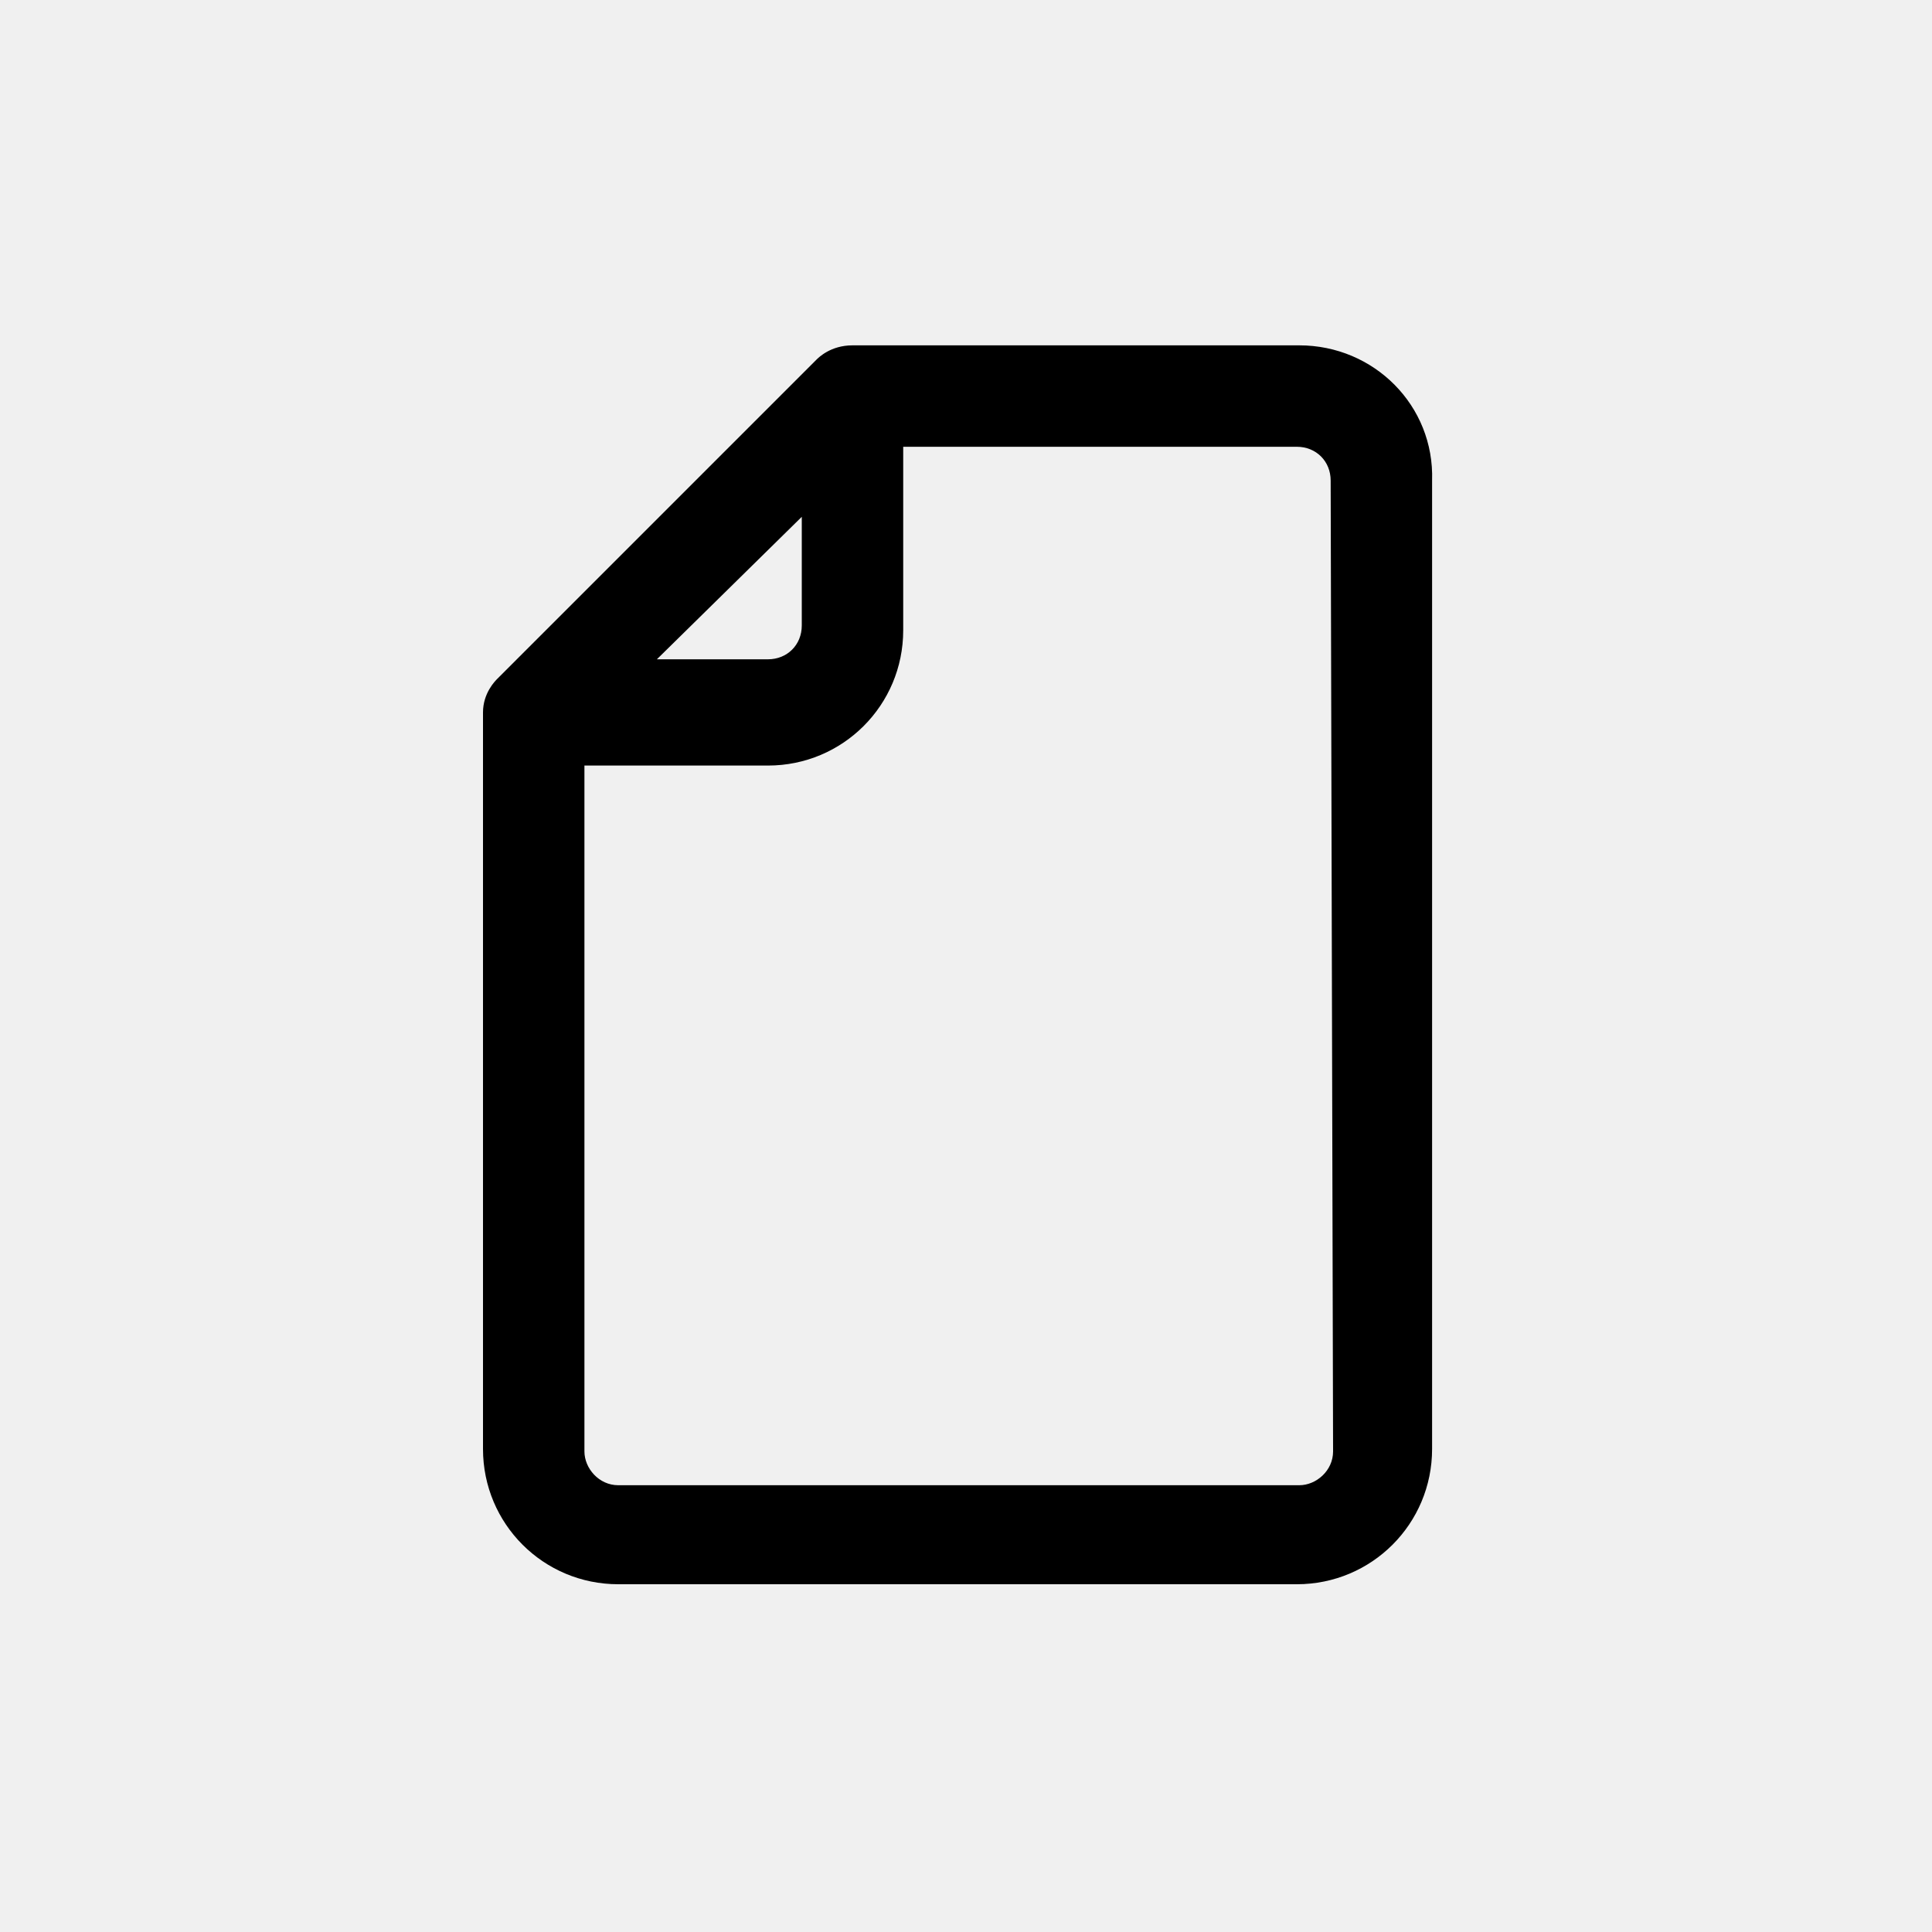
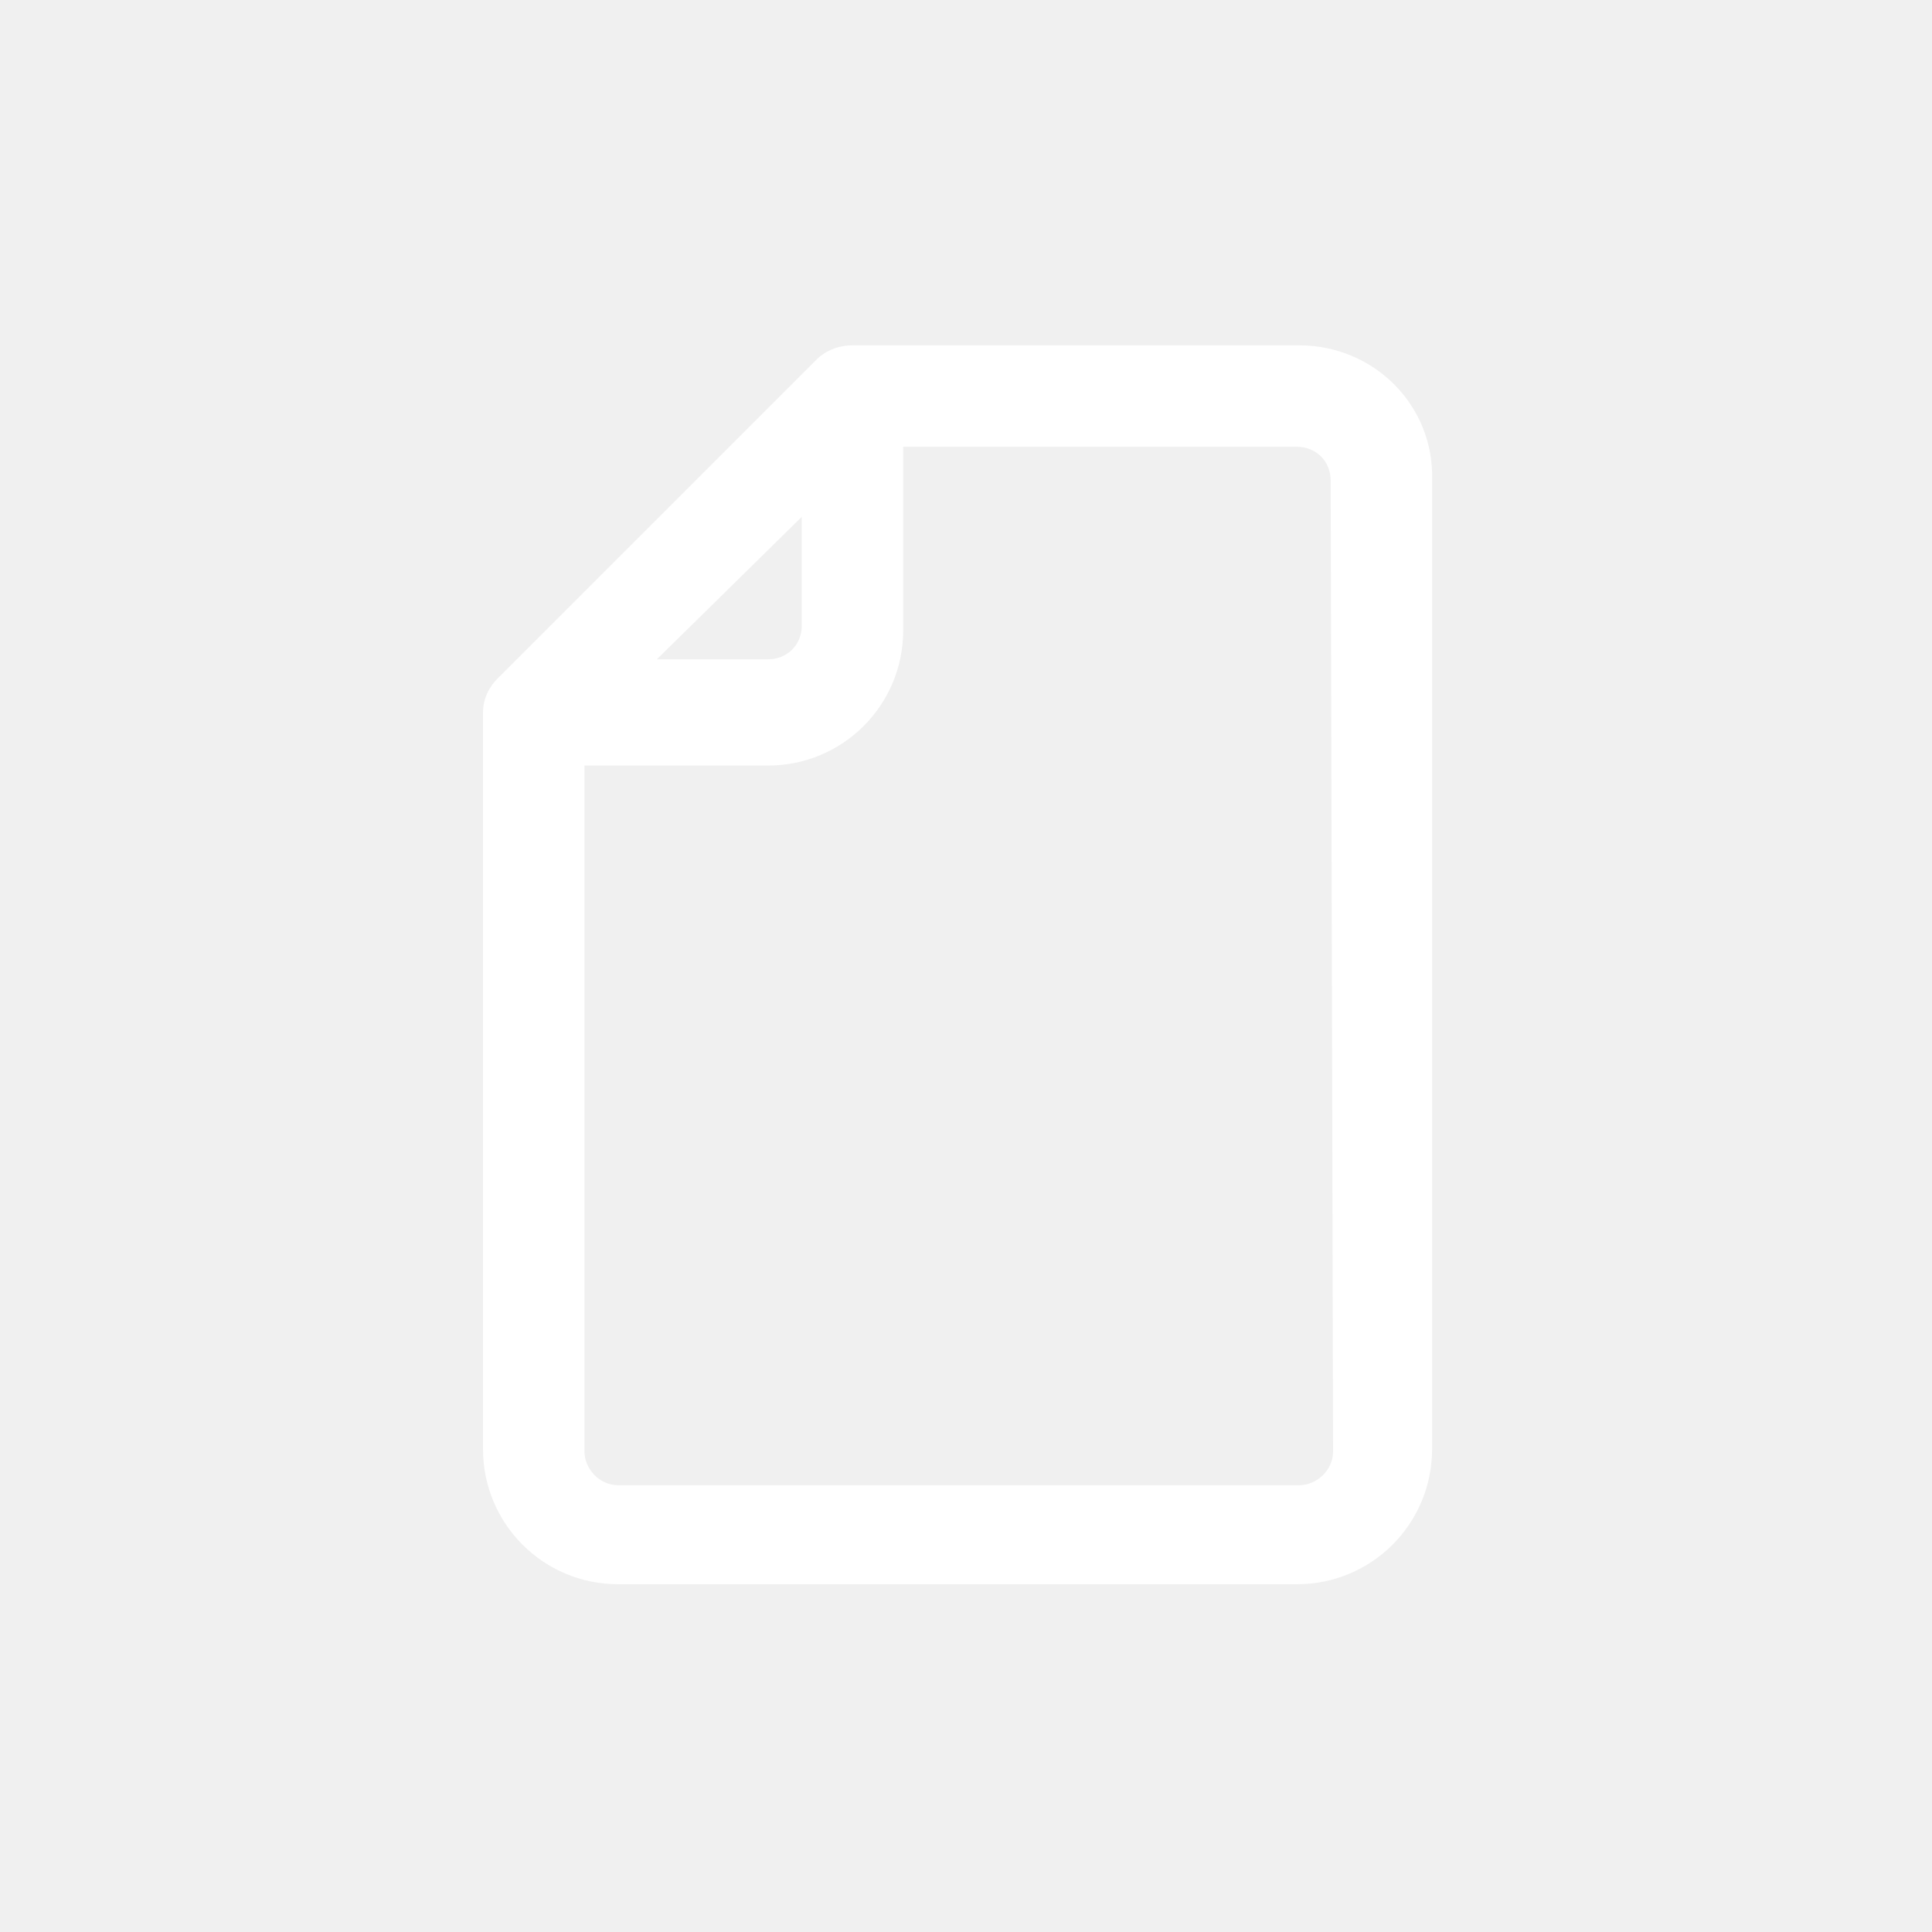
- <svg xmlns="http://www.w3.org/2000/svg" fill="#000000" width="300px" height="300px" viewBox="-8 0 32 32" version="1.1">
+ <svg xmlns="http://www.w3.org/2000/svg" fill="white" width="300px" height="300px" viewBox="-8 0 32 32" version="1.1">
  <path d="M13.52 5.72h-7.4c-0.36 0-0.56 0.2-0.6 0.24l-5.28 5.28c-0.040 0.040-0.24 0.24-0.24 0.56v12.2c0 1.24 1 2.24 2.24 2.24h11.24c1.24 0 2.24-1 2.24-2.24v-16.040c0.040-1.24-0.96-2.24-2.2-2.24zM5.28 8.56v1.8c0 0.32-0.24 0.56-0.56 0.56h-1.84l2.4-2.36zM14.080 24.040c0 0.32-0.28 0.56-0.56 0.56h-11.28c-0.32 0-0.56-0.28-0.56-0.56v-11.36h3.040c1.24 0 2.24-1 2.24-2.24v-3.040h6.52c0.32 0 0.56 0.24 0.56 0.56l0.040 16.080z" />
</svg>
